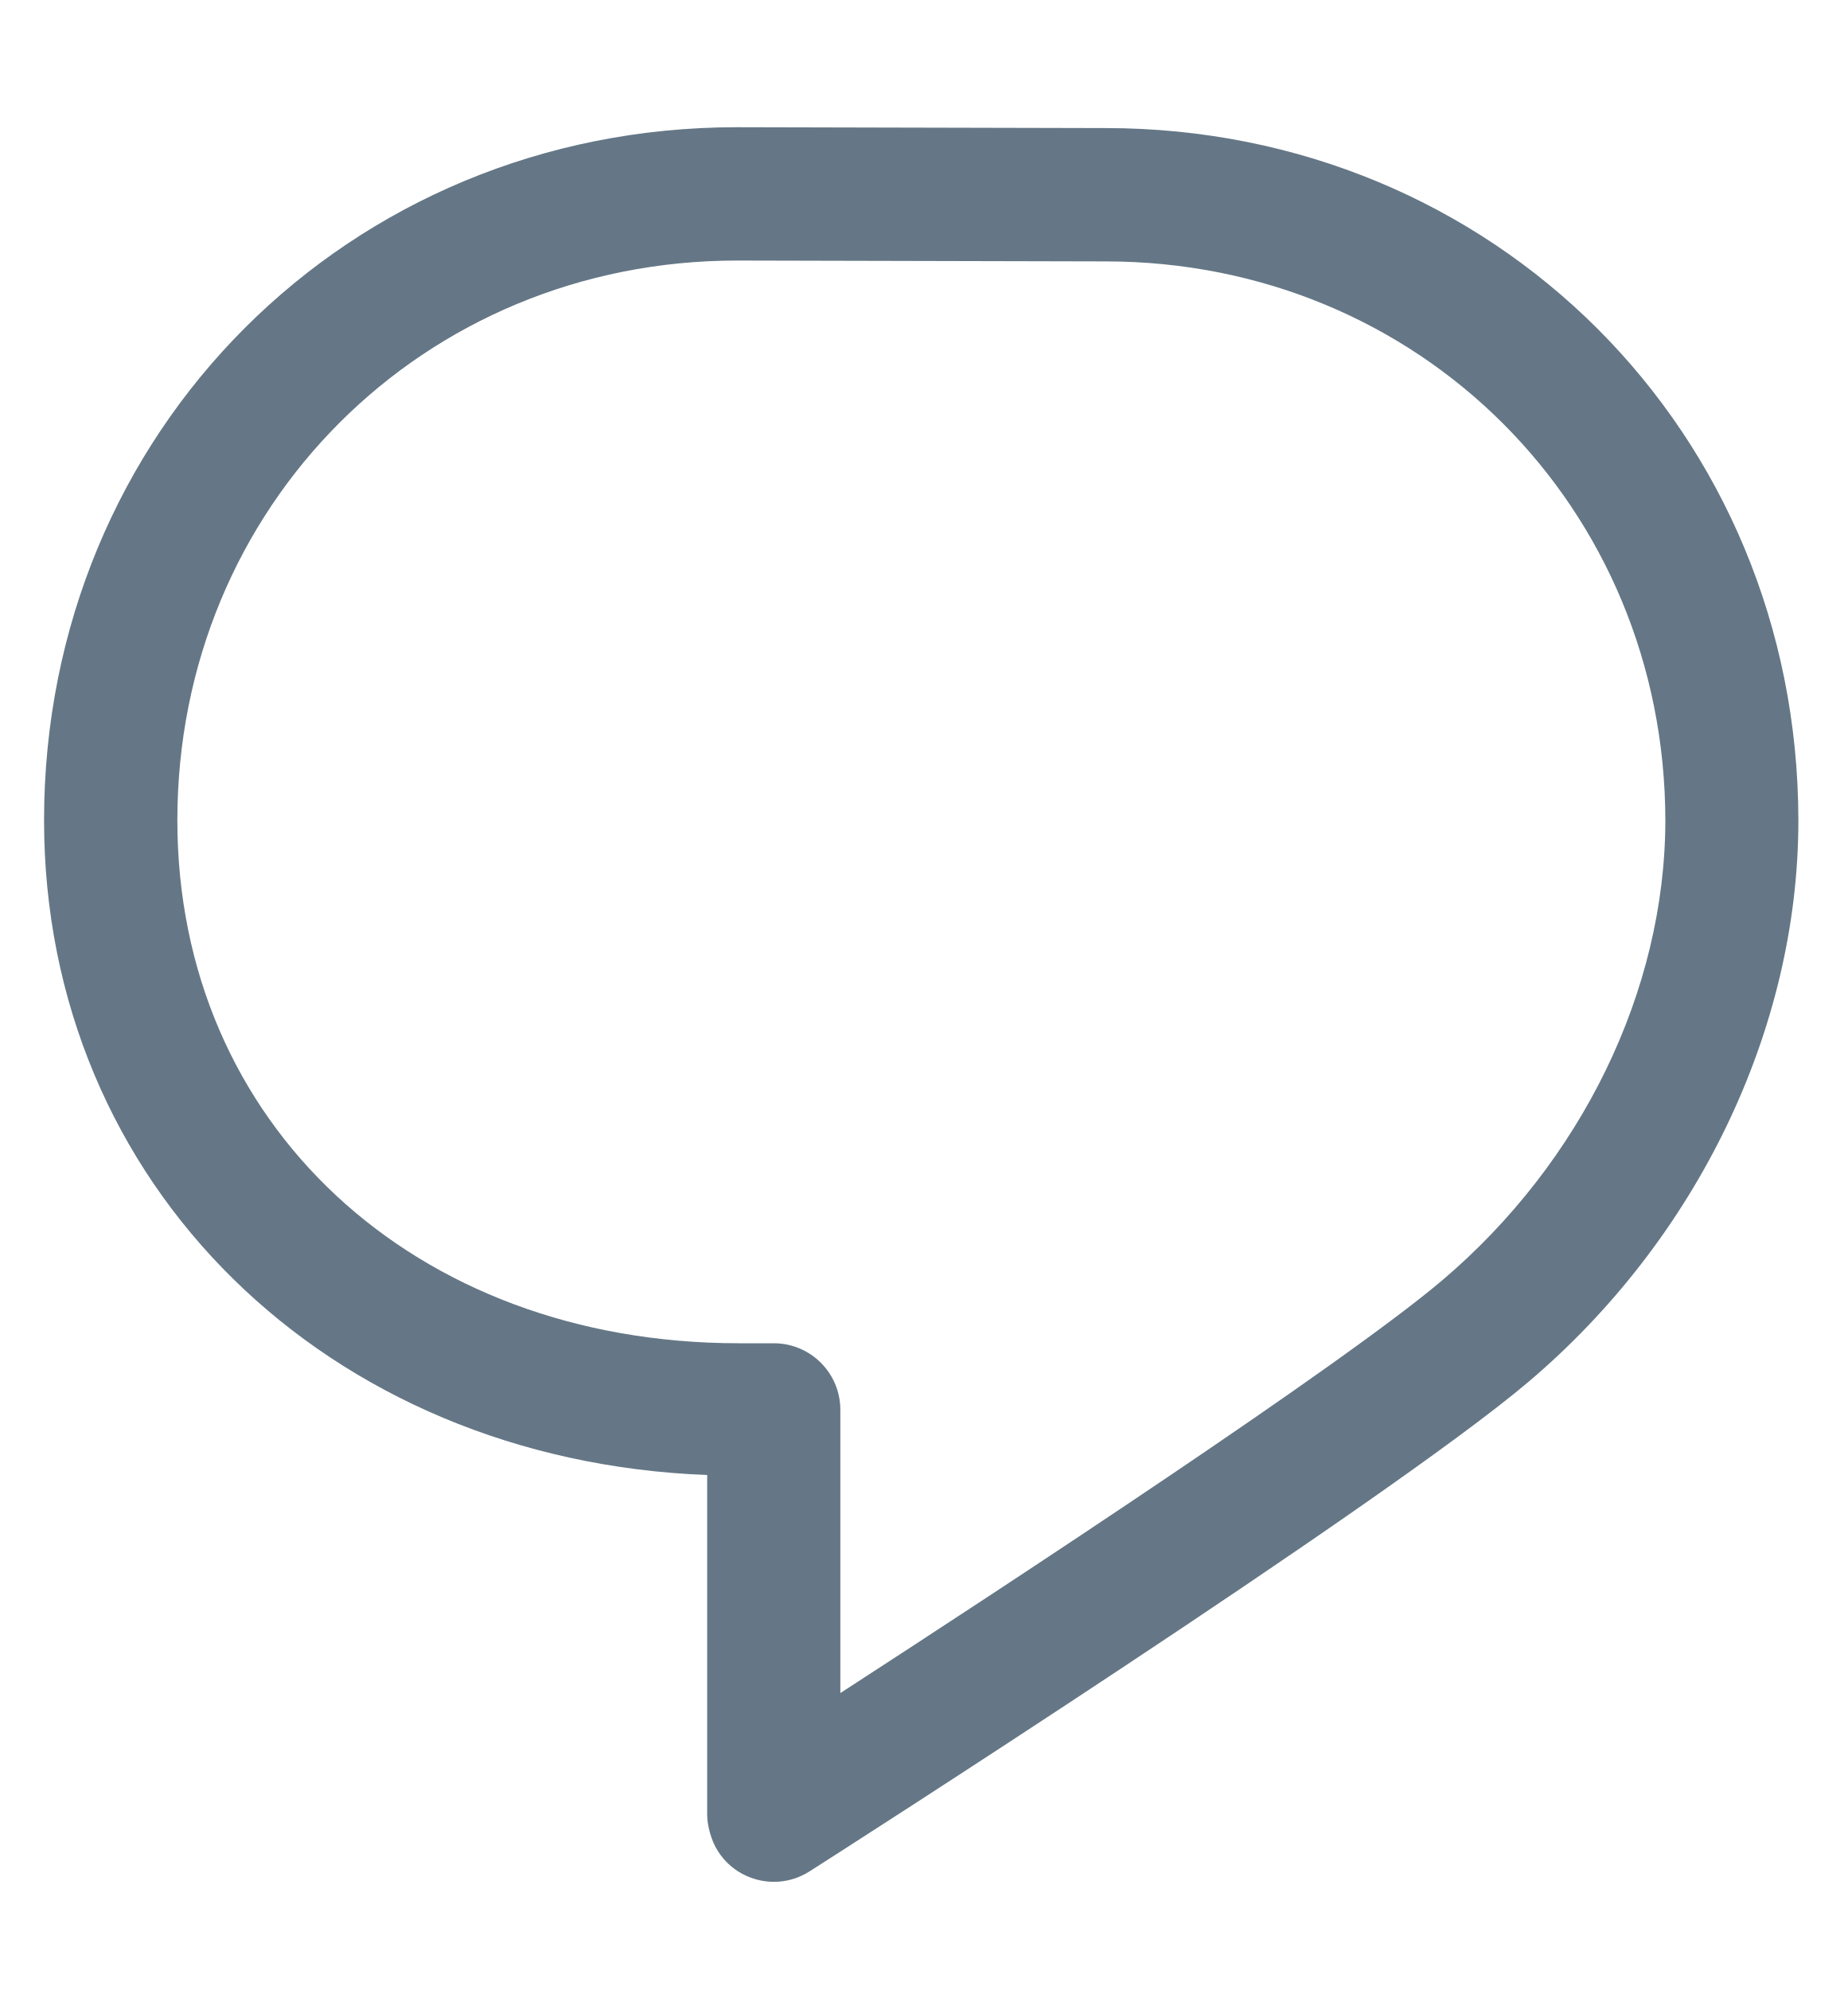
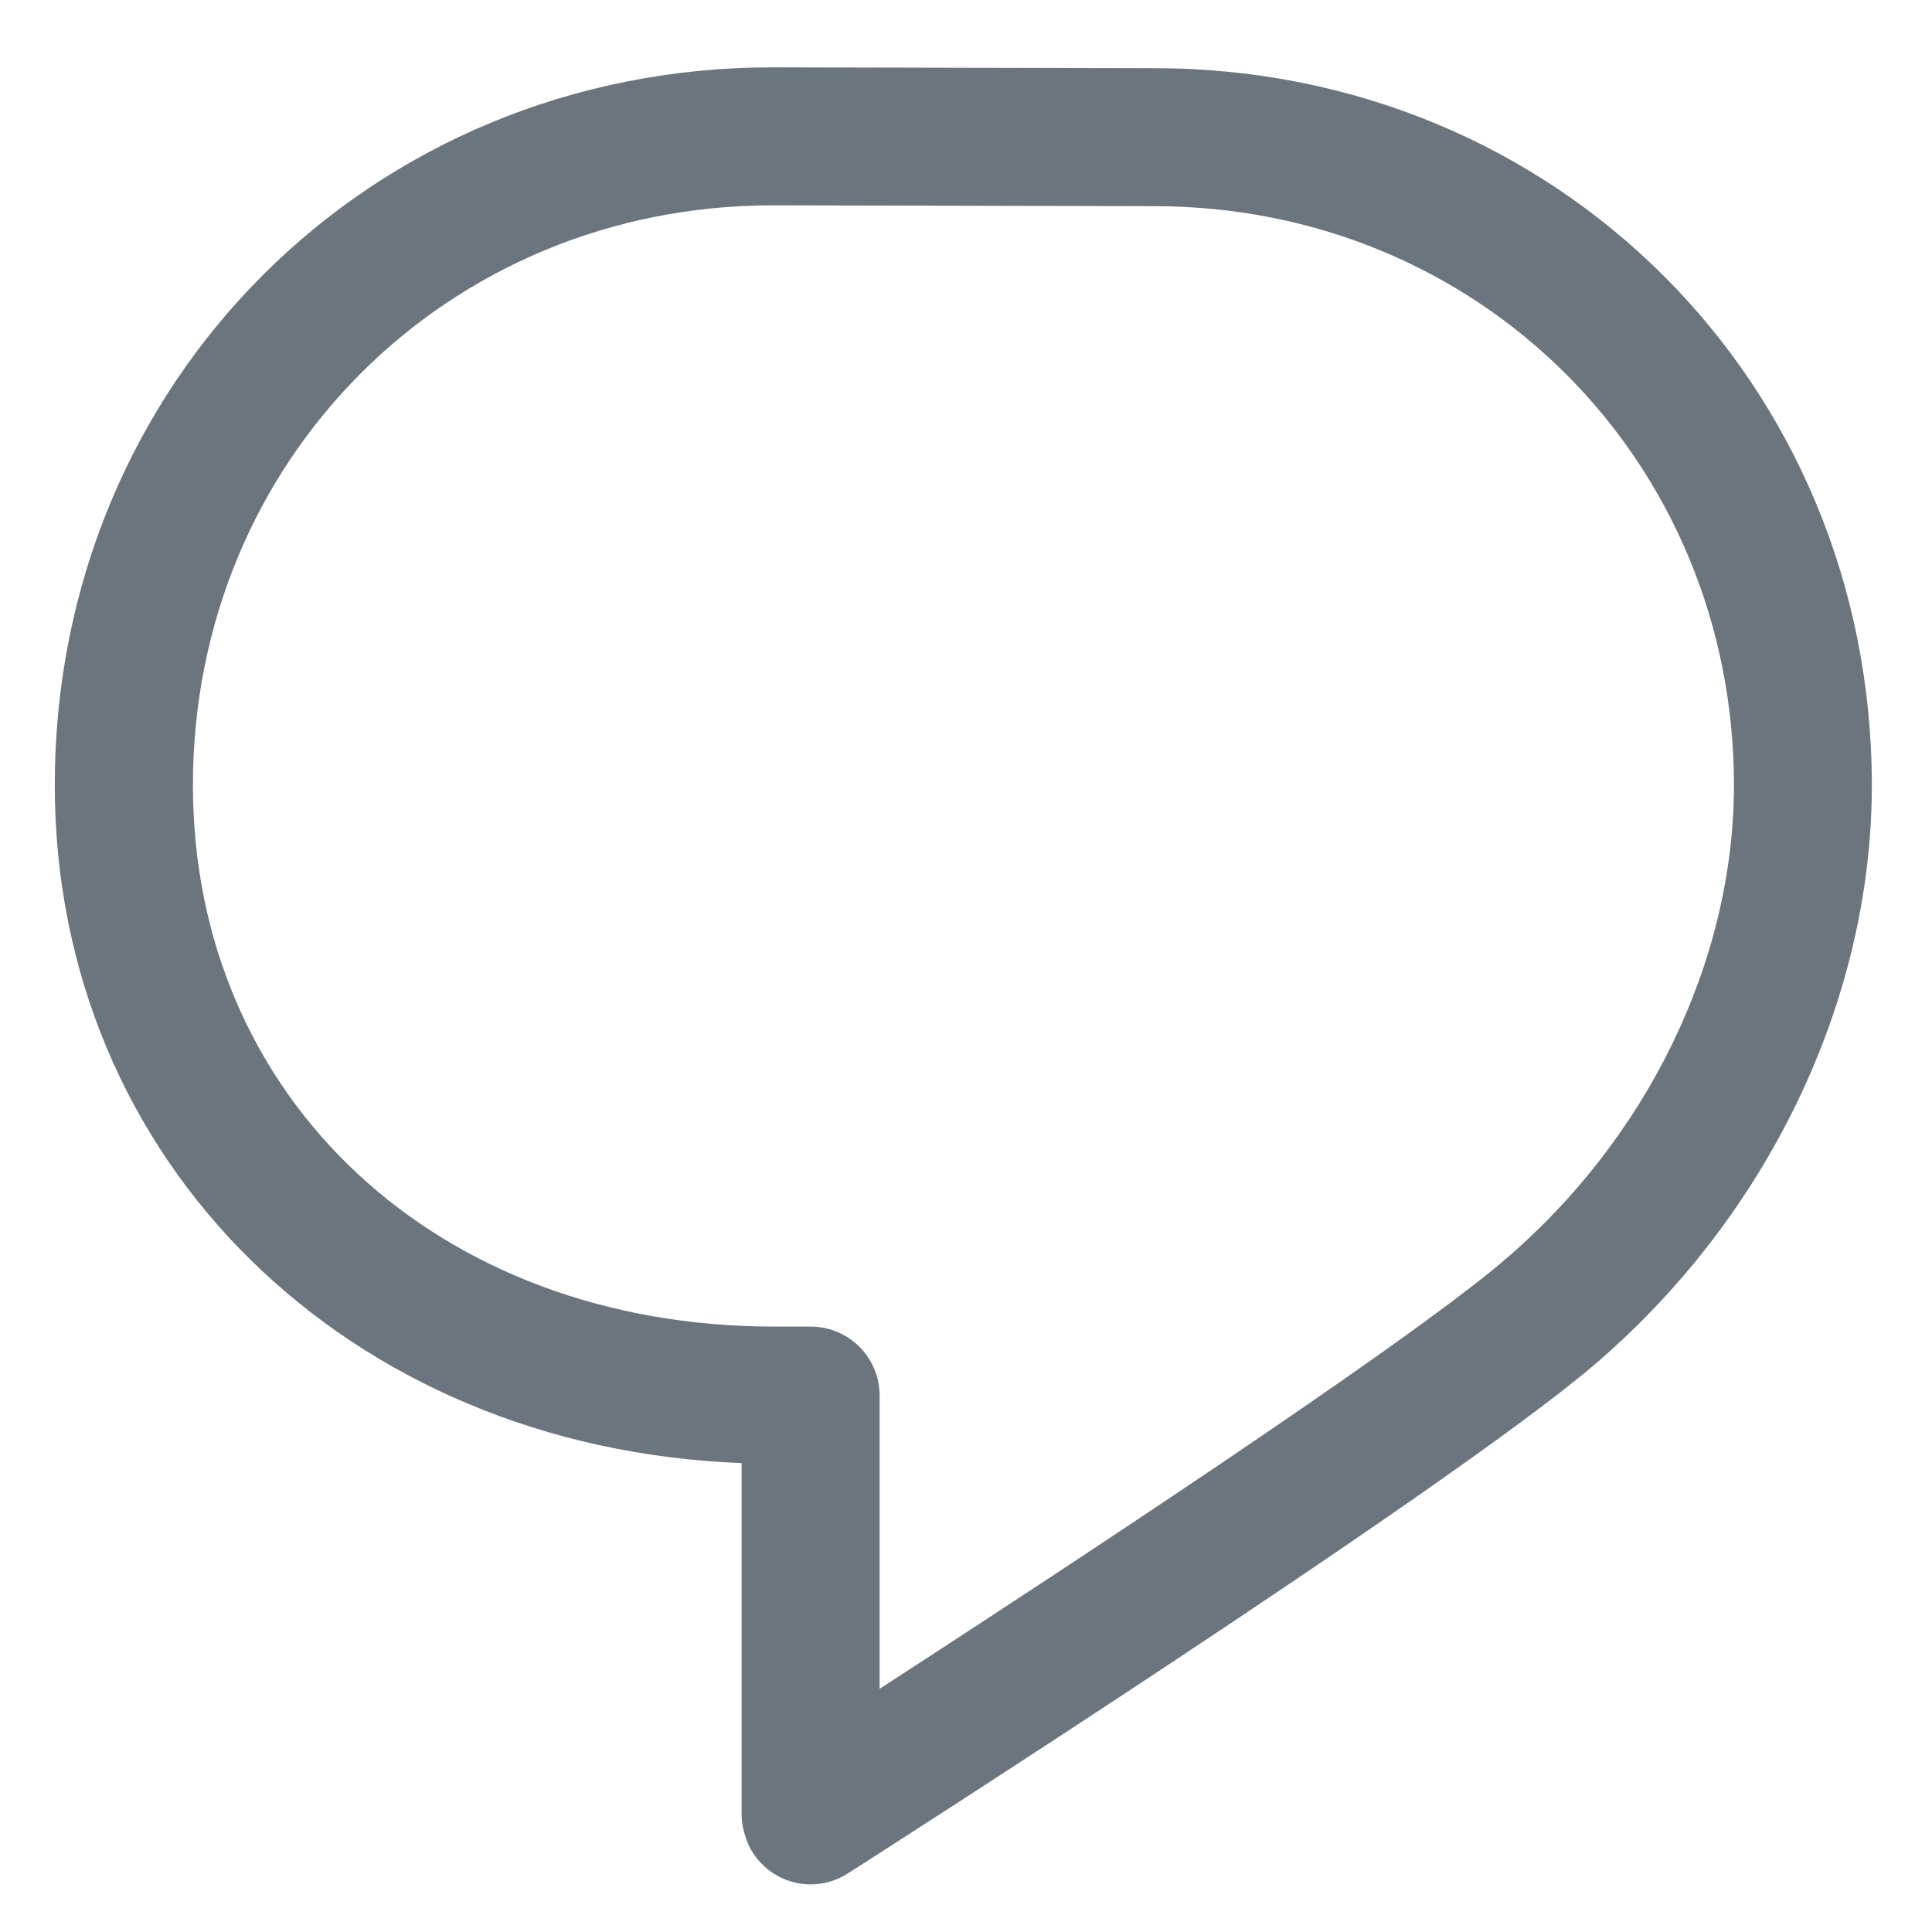
- <svg xmlns="http://www.w3.org/2000/svg" width="13" height="14" viewBox="0 0 13 14" fill="none">
-   <path d="M7.779 0.901L5.186 0.895H5.185C2.451 0.895 0.31 3.037 0.31 5.771C0.31 8.333 2.301 10.275 4.976 10.377V12.77C4.976 12.838 5.003 12.949 5.051 13.022C5.139 13.162 5.291 13.239 5.446 13.239C5.532 13.239 5.619 13.215 5.697 13.165C5.862 13.06 9.743 10.578 10.752 9.724C11.941 8.718 12.652 7.243 12.654 5.779V5.768C12.65 3.039 10.51 0.901 7.779 0.901V0.901ZM10.146 9.009C9.437 9.609 7.107 11.137 5.913 11.911V9.919C5.913 9.66 5.704 9.45 5.444 9.45H5.197C2.909 9.45 1.248 7.903 1.248 5.771C1.248 3.563 2.978 1.833 5.186 1.833L7.778 1.839H7.779C9.986 1.839 11.716 3.568 11.718 5.774C11.716 6.968 11.129 8.176 10.146 9.009H10.146Z" fill="#657786" />
+ <svg xmlns="http://www.w3.org/2000/svg" width="14" height="14" viewBox="0 0 14 14" fill="none">
+   <path d="M8.364 0.494L5.599 0.488H5.597C2.681 0.488 0.397 2.772 0.397 5.689C0.397 8.421 2.521 10.493 5.374 10.602V13.155C5.374 13.226 5.403 13.345 5.454 13.423C5.549 13.573 5.71 13.655 5.875 13.655C5.967 13.655 6.06 13.629 6.143 13.576C6.319 13.464 10.459 10.816 11.535 9.905C12.803 8.832 13.562 7.258 13.564 5.697V5.686C13.56 2.774 11.277 0.494 8.364 0.494V0.494ZM10.889 9.142C10.133 9.782 7.647 11.412 6.374 12.238V10.113C6.374 9.837 6.151 9.613 5.874 9.613H5.61C3.17 9.613 1.398 7.962 1.398 5.689C1.398 3.333 3.243 1.488 5.598 1.488L8.363 1.494H8.364C10.719 1.494 12.564 3.338 12.565 5.692C12.563 6.965 11.937 8.254 10.889 9.142H10.889Z" fill="#6C757D" />
</svg>
